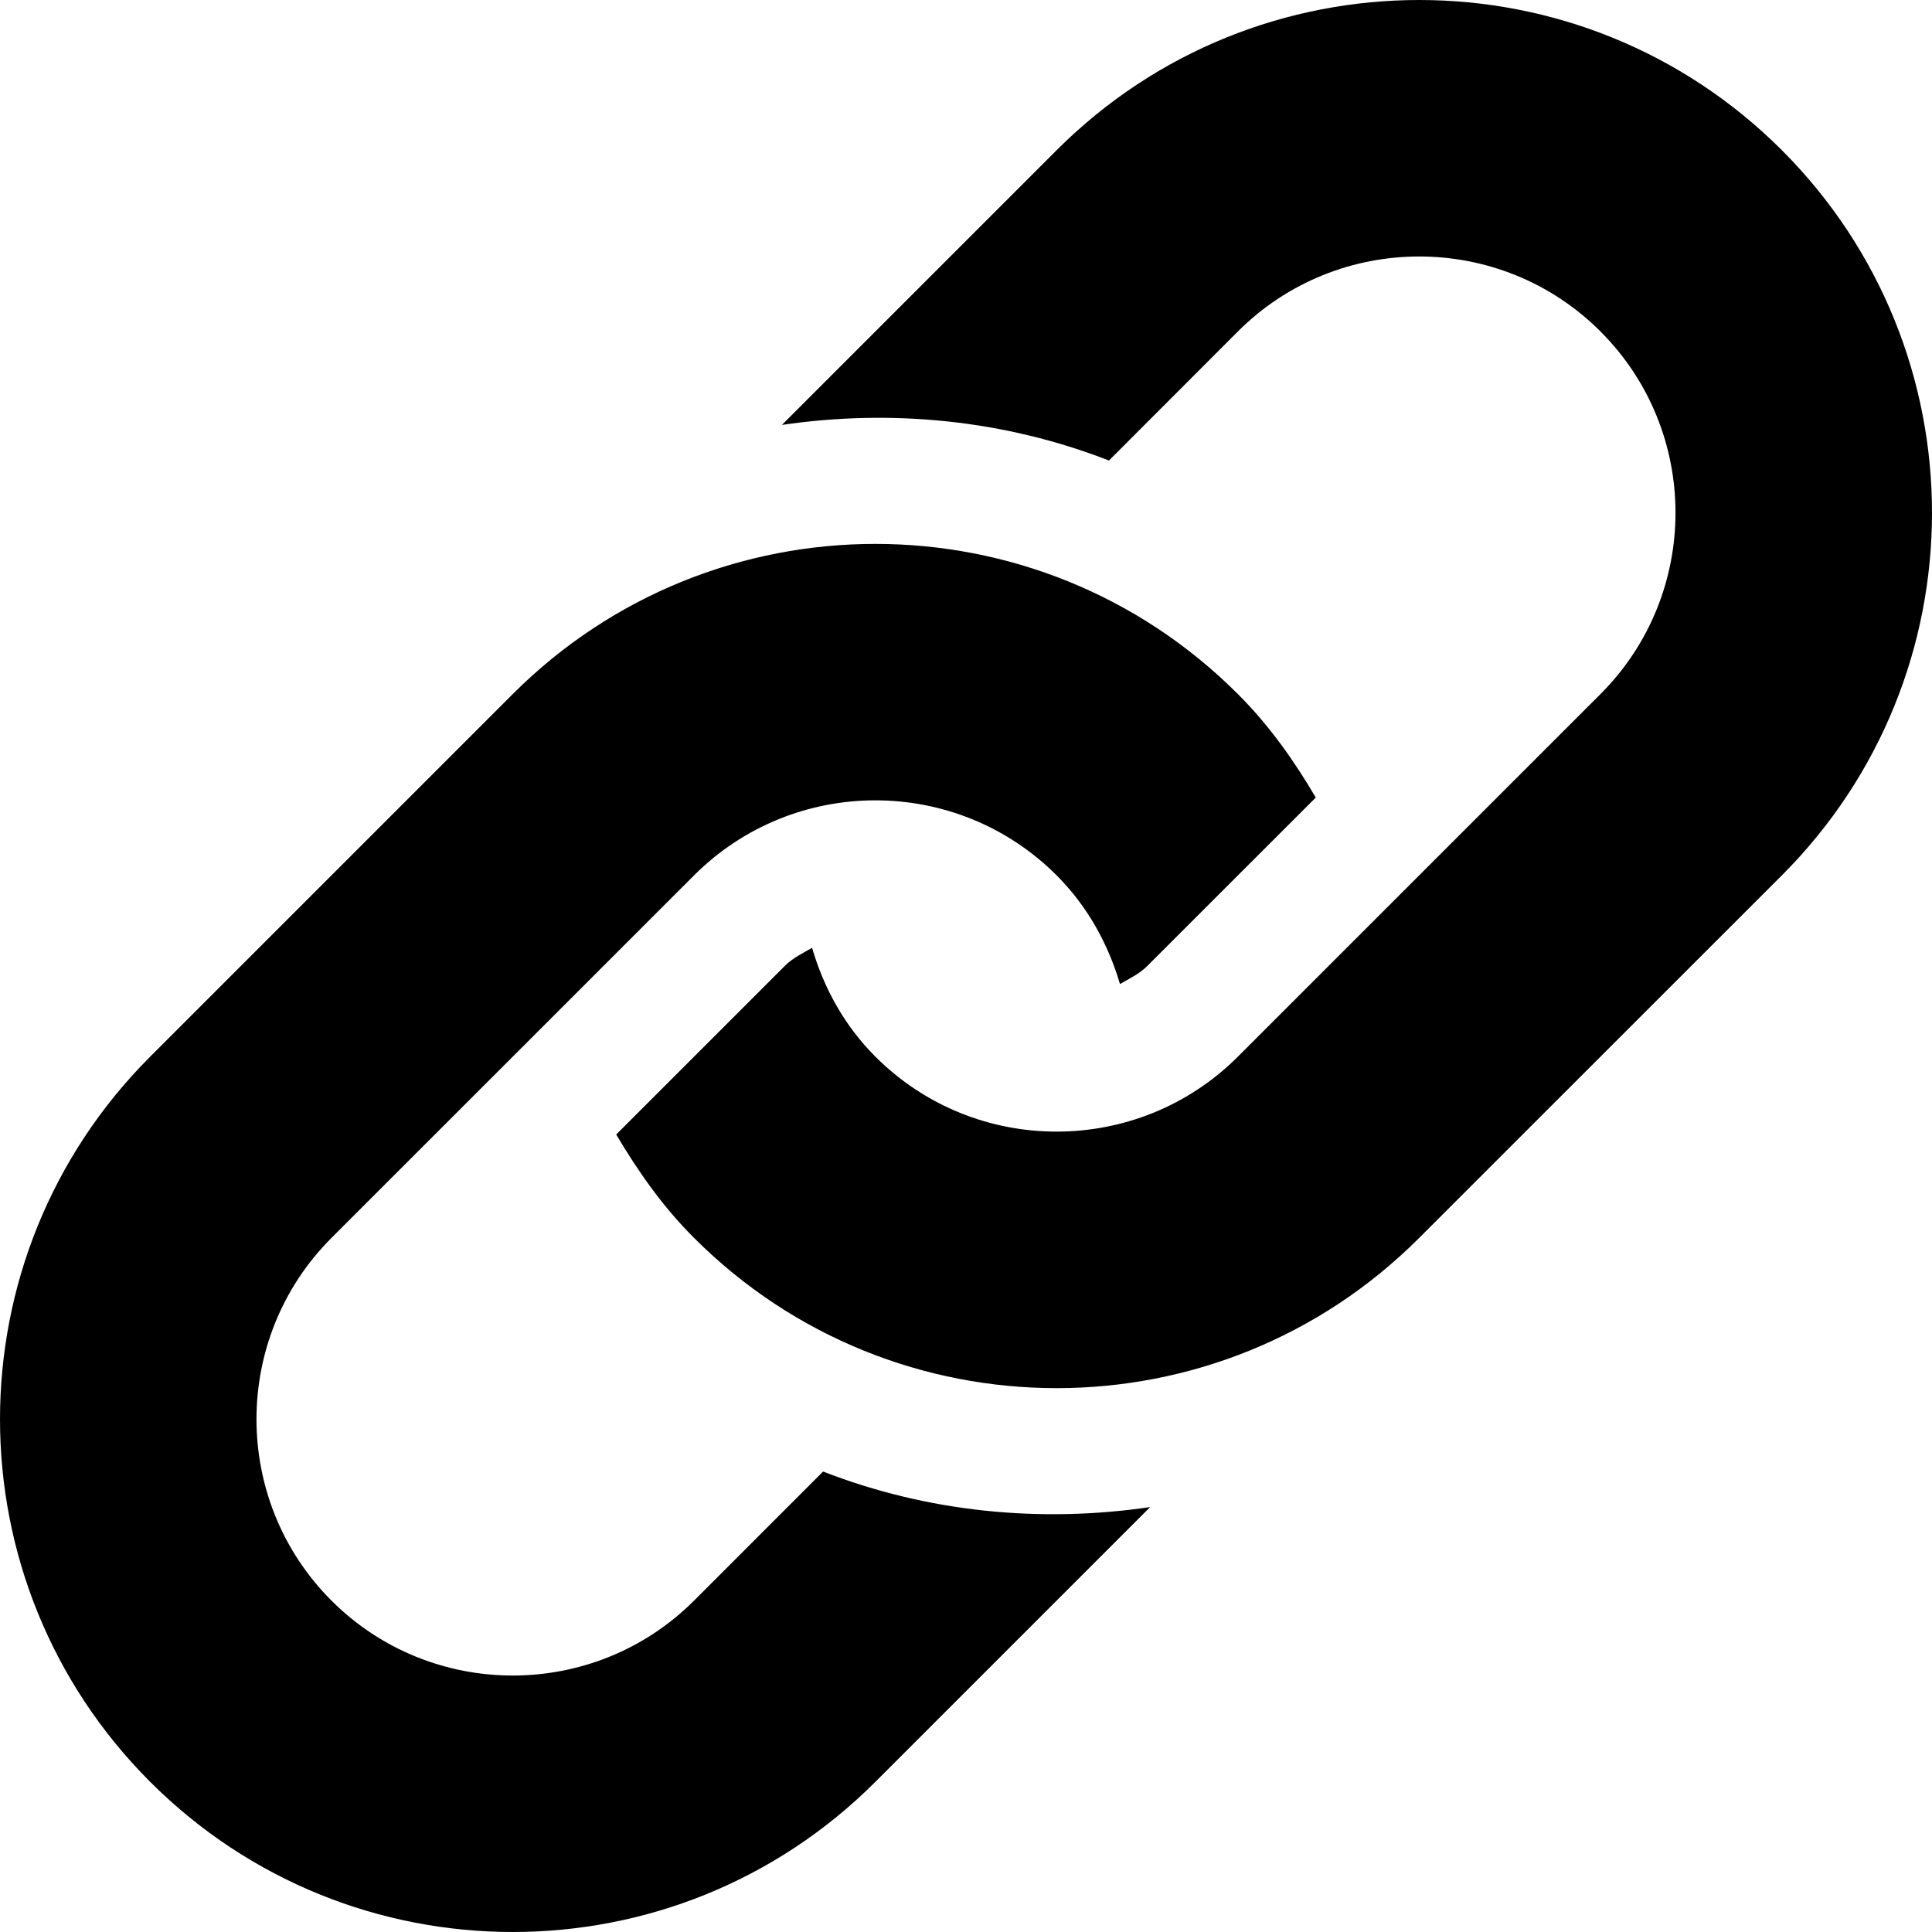
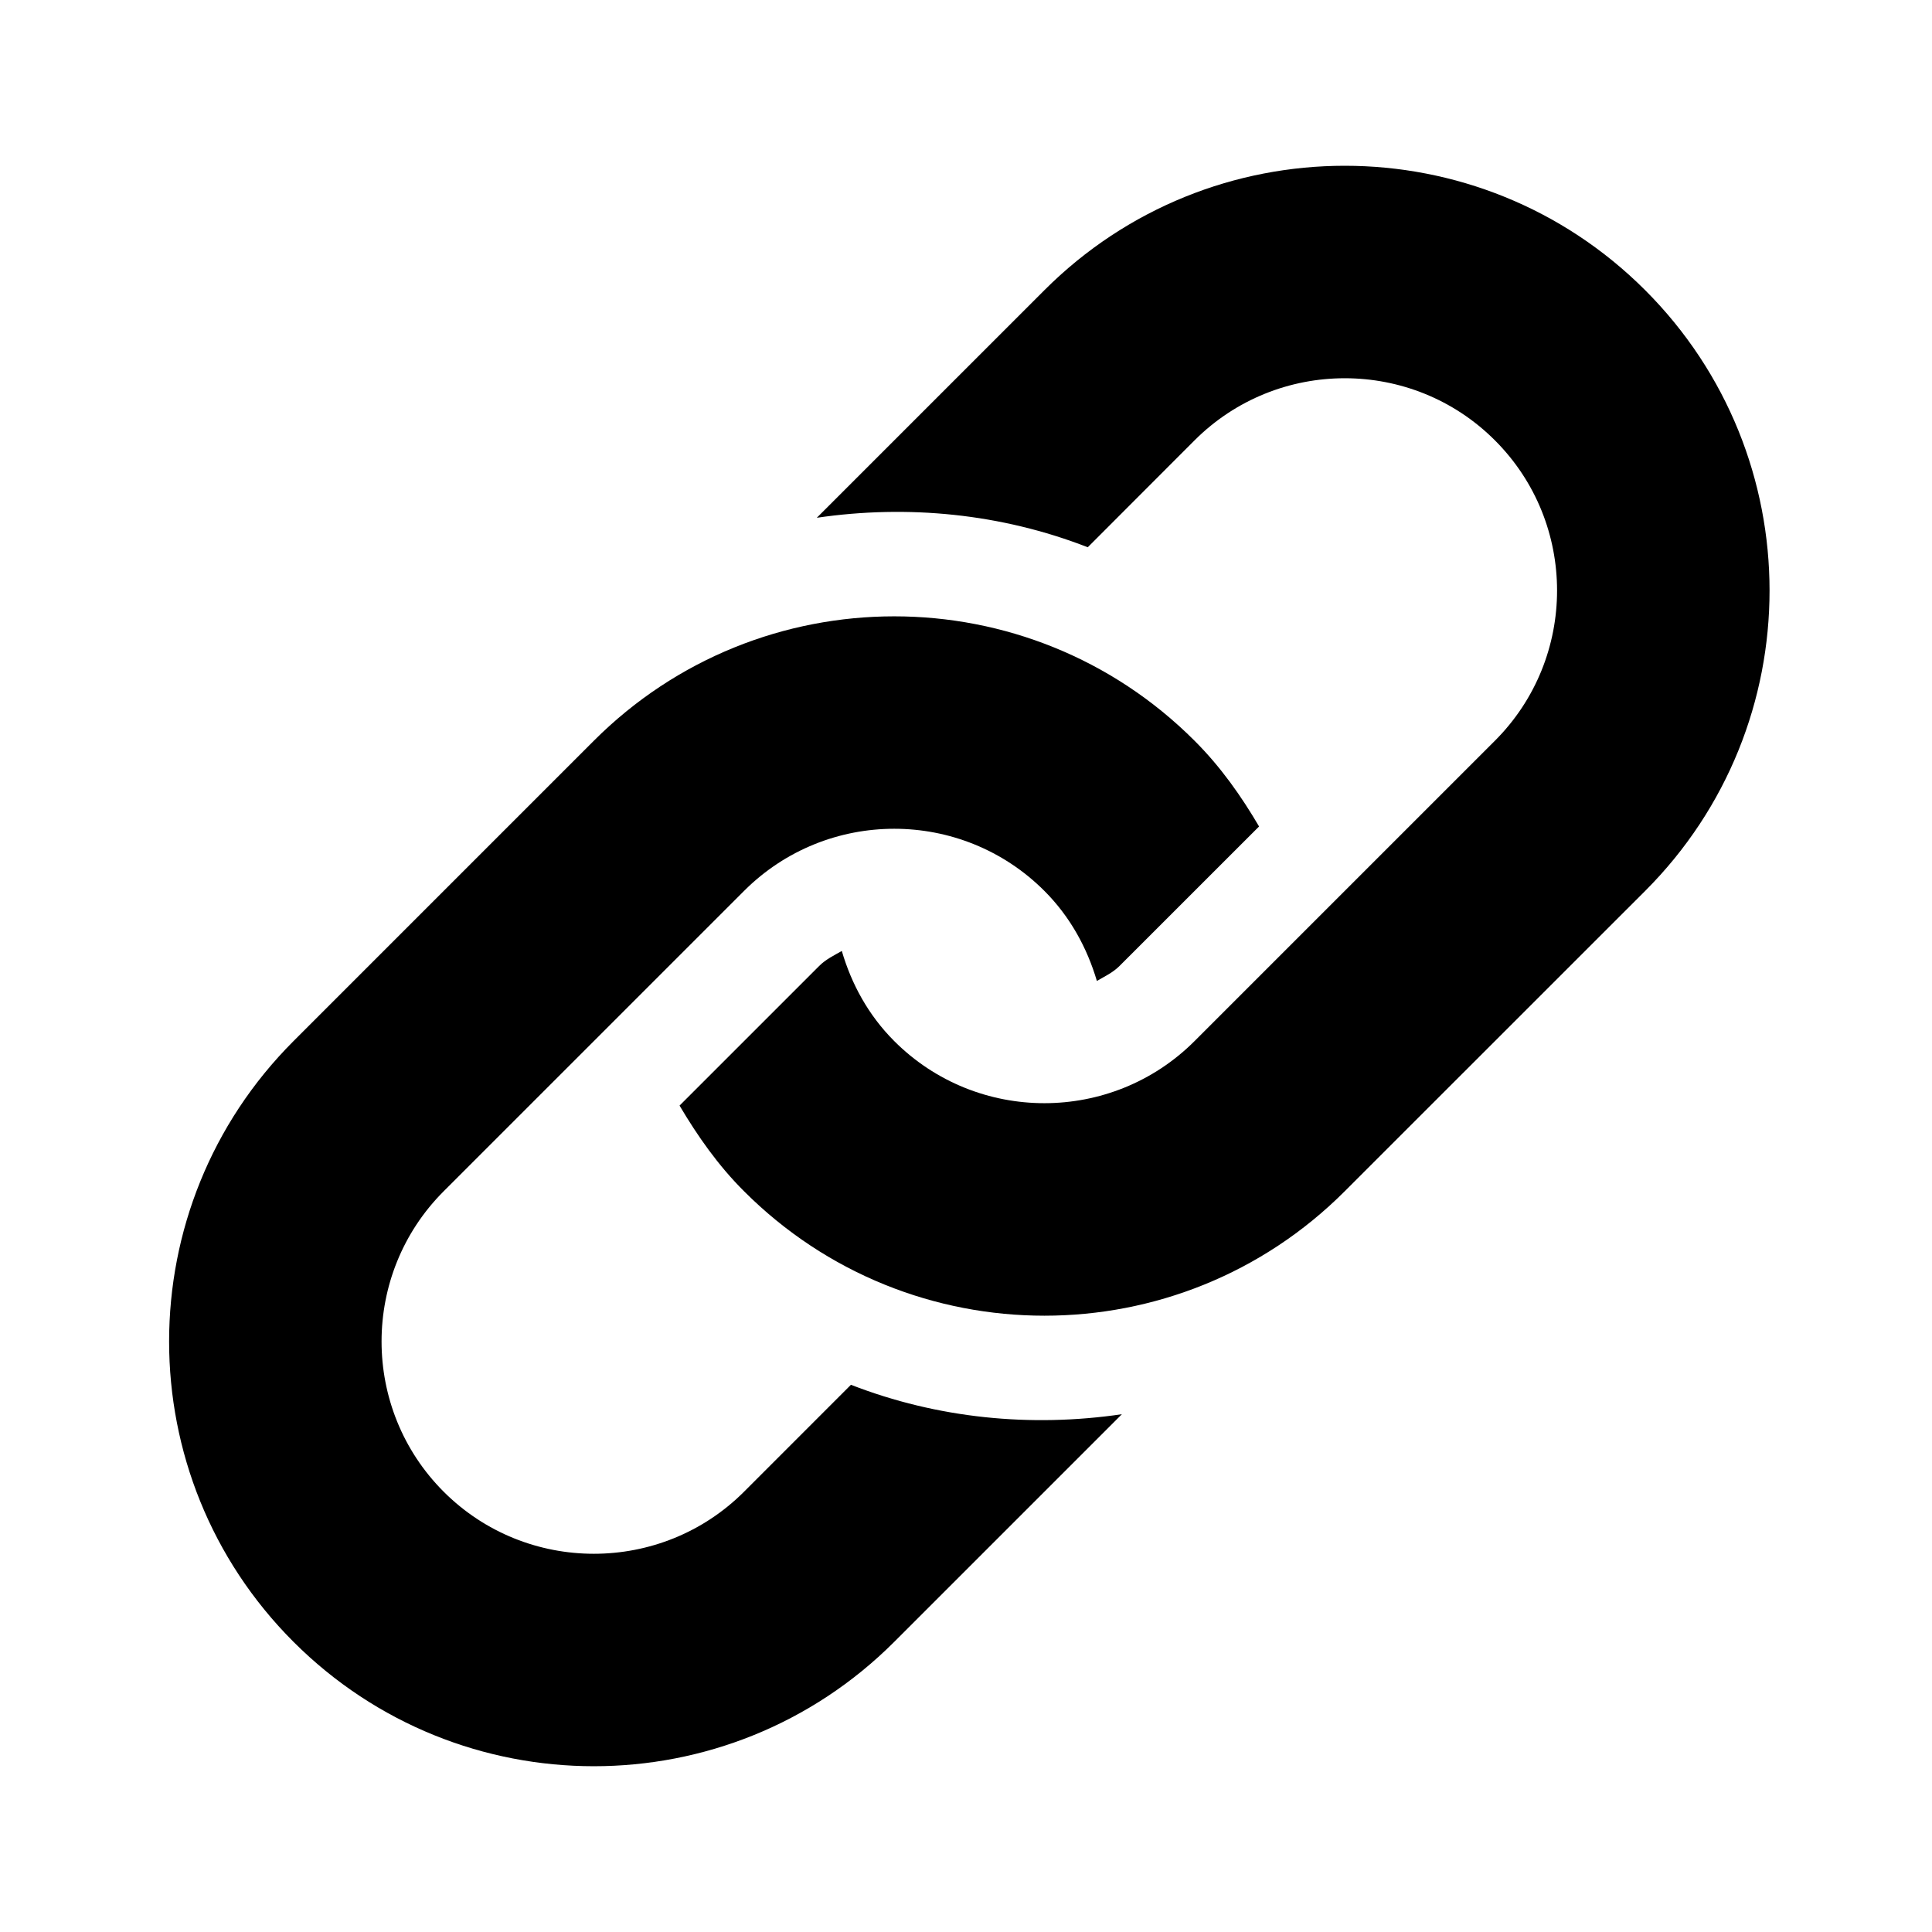
- <svg xmlns="http://www.w3.org/2000/svg" version="1.1" id="Capa_1" x="0px" y="0px" width="457.03px" height="457.03px" viewBox="0 0 457.03 457.03" style="enable-background:new 0 0 457.03 457.03;" xml:space="preserve">
+ <svg xmlns="http://www.w3.org/2000/svg" version="1.1" id="Capa_1" x="0px" y="0px" width="457.031px" height="457.031px" viewBox="0 0 457.031 457.031" enable-background="new 0 0 457.031 457.031" xml:space="preserve">
  <g>
-     <path d="M421.512,207.074l-85.795,85.767c-47.352,47.38-124.169,47.38-171.529,0c-7.46-7.439-13.296-15.821-18.421-24.465   l39.864-39.861c1.895-1.911,4.235-3.006,6.471-4.296c2.756,9.416,7.567,18.33,14.972,25.736c23.648,23.667,62.128,23.634,85.762,0   l85.768-85.765c23.666-23.664,23.666-62.135,0-85.781c-23.635-23.646-62.105-23.646-85.768,0l-30.499,30.532   c-24.75-9.637-51.415-12.228-77.373-8.424l64.991-64.989c47.38-47.371,124.177-47.371,171.557,0   C468.869,82.897,468.869,159.706,421.512,207.074z M194.708,348.104l-30.521,30.532c-23.646,23.634-62.128,23.634-85.778,0   c-23.648-23.667-23.648-62.138,0-85.795l85.778-85.767c23.665-23.662,62.121-23.662,85.767,0   c7.388,7.39,12.204,16.302,14.986,25.706c2.249-1.307,4.56-2.369,6.454-4.266l39.861-39.845   c-5.092-8.678-10.958-17.03-18.421-24.477c-47.348-47.371-124.172-47.371-171.543,0L35.526,249.96   c-47.366,47.385-47.366,124.172,0,171.553c47.371,47.356,124.177,47.356,171.547,0l65.008-65.003   C246.109,360.336,219.437,357.723,194.708,348.104z" />
+     <path d="M389.178,210.753l-71.072,71.05c-39.226,39.249-102.86,39.249-142.093,0c-6.18-6.163-11.015-13.106-15.26-20.267   l33.023-33.021c1.57-1.583,3.508-2.49,5.36-3.559c2.283,7.8,6.269,15.184,12.403,21.319c19.59,19.606,51.468,19.579,71.045,0   l71.049-71.047c19.605-19.603,19.605-51.472,0-71.061c-19.579-19.588-51.446-19.588-71.049,0L257.32,129.46   c-20.503-7.983-42.593-10.13-64.096-6.978l53.838-53.837c39.25-39.242,102.868-39.242,142.116,0   C428.41,107.886,428.41,171.514,389.178,210.753z M201.295,327.583l-25.283,25.293c-19.588,19.577-51.467,19.577-71.058,0   c-19.59-19.606-19.59-51.476,0-71.072l71.058-71.05c19.604-19.602,51.461-19.602,71.05,0c6.119,6.122,10.109,13.505,12.414,21.295   c1.862-1.083,3.776-1.962,5.346-3.534l33.021-33.007c-4.219-7.189-9.079-14.108-15.261-20.277   c-39.223-39.242-102.863-39.242-142.105,0L69.43,246.281c-39.237,39.253-39.237,102.863,0,142.113   c39.242,39.229,102.868,39.229,142.109,0l53.853-53.849C243.876,337.714,221.781,335.55,201.295,327.583z" />
  </g>
-   <g>
- </g>
-   <g>
- </g>
-   <g>
- </g>
-   <g>
- </g>
-   <g>
- </g>
-   <g>
- </g>
-   <g>
- </g>
-   <g>
- </g>
-   <g>
- </g>
-   <g>
- </g>
-   <g>
- </g>
-   <g>
- </g>
-   <g>
- </g>
-   <g>
- </g>
-   <g>
- </g>
</svg>
